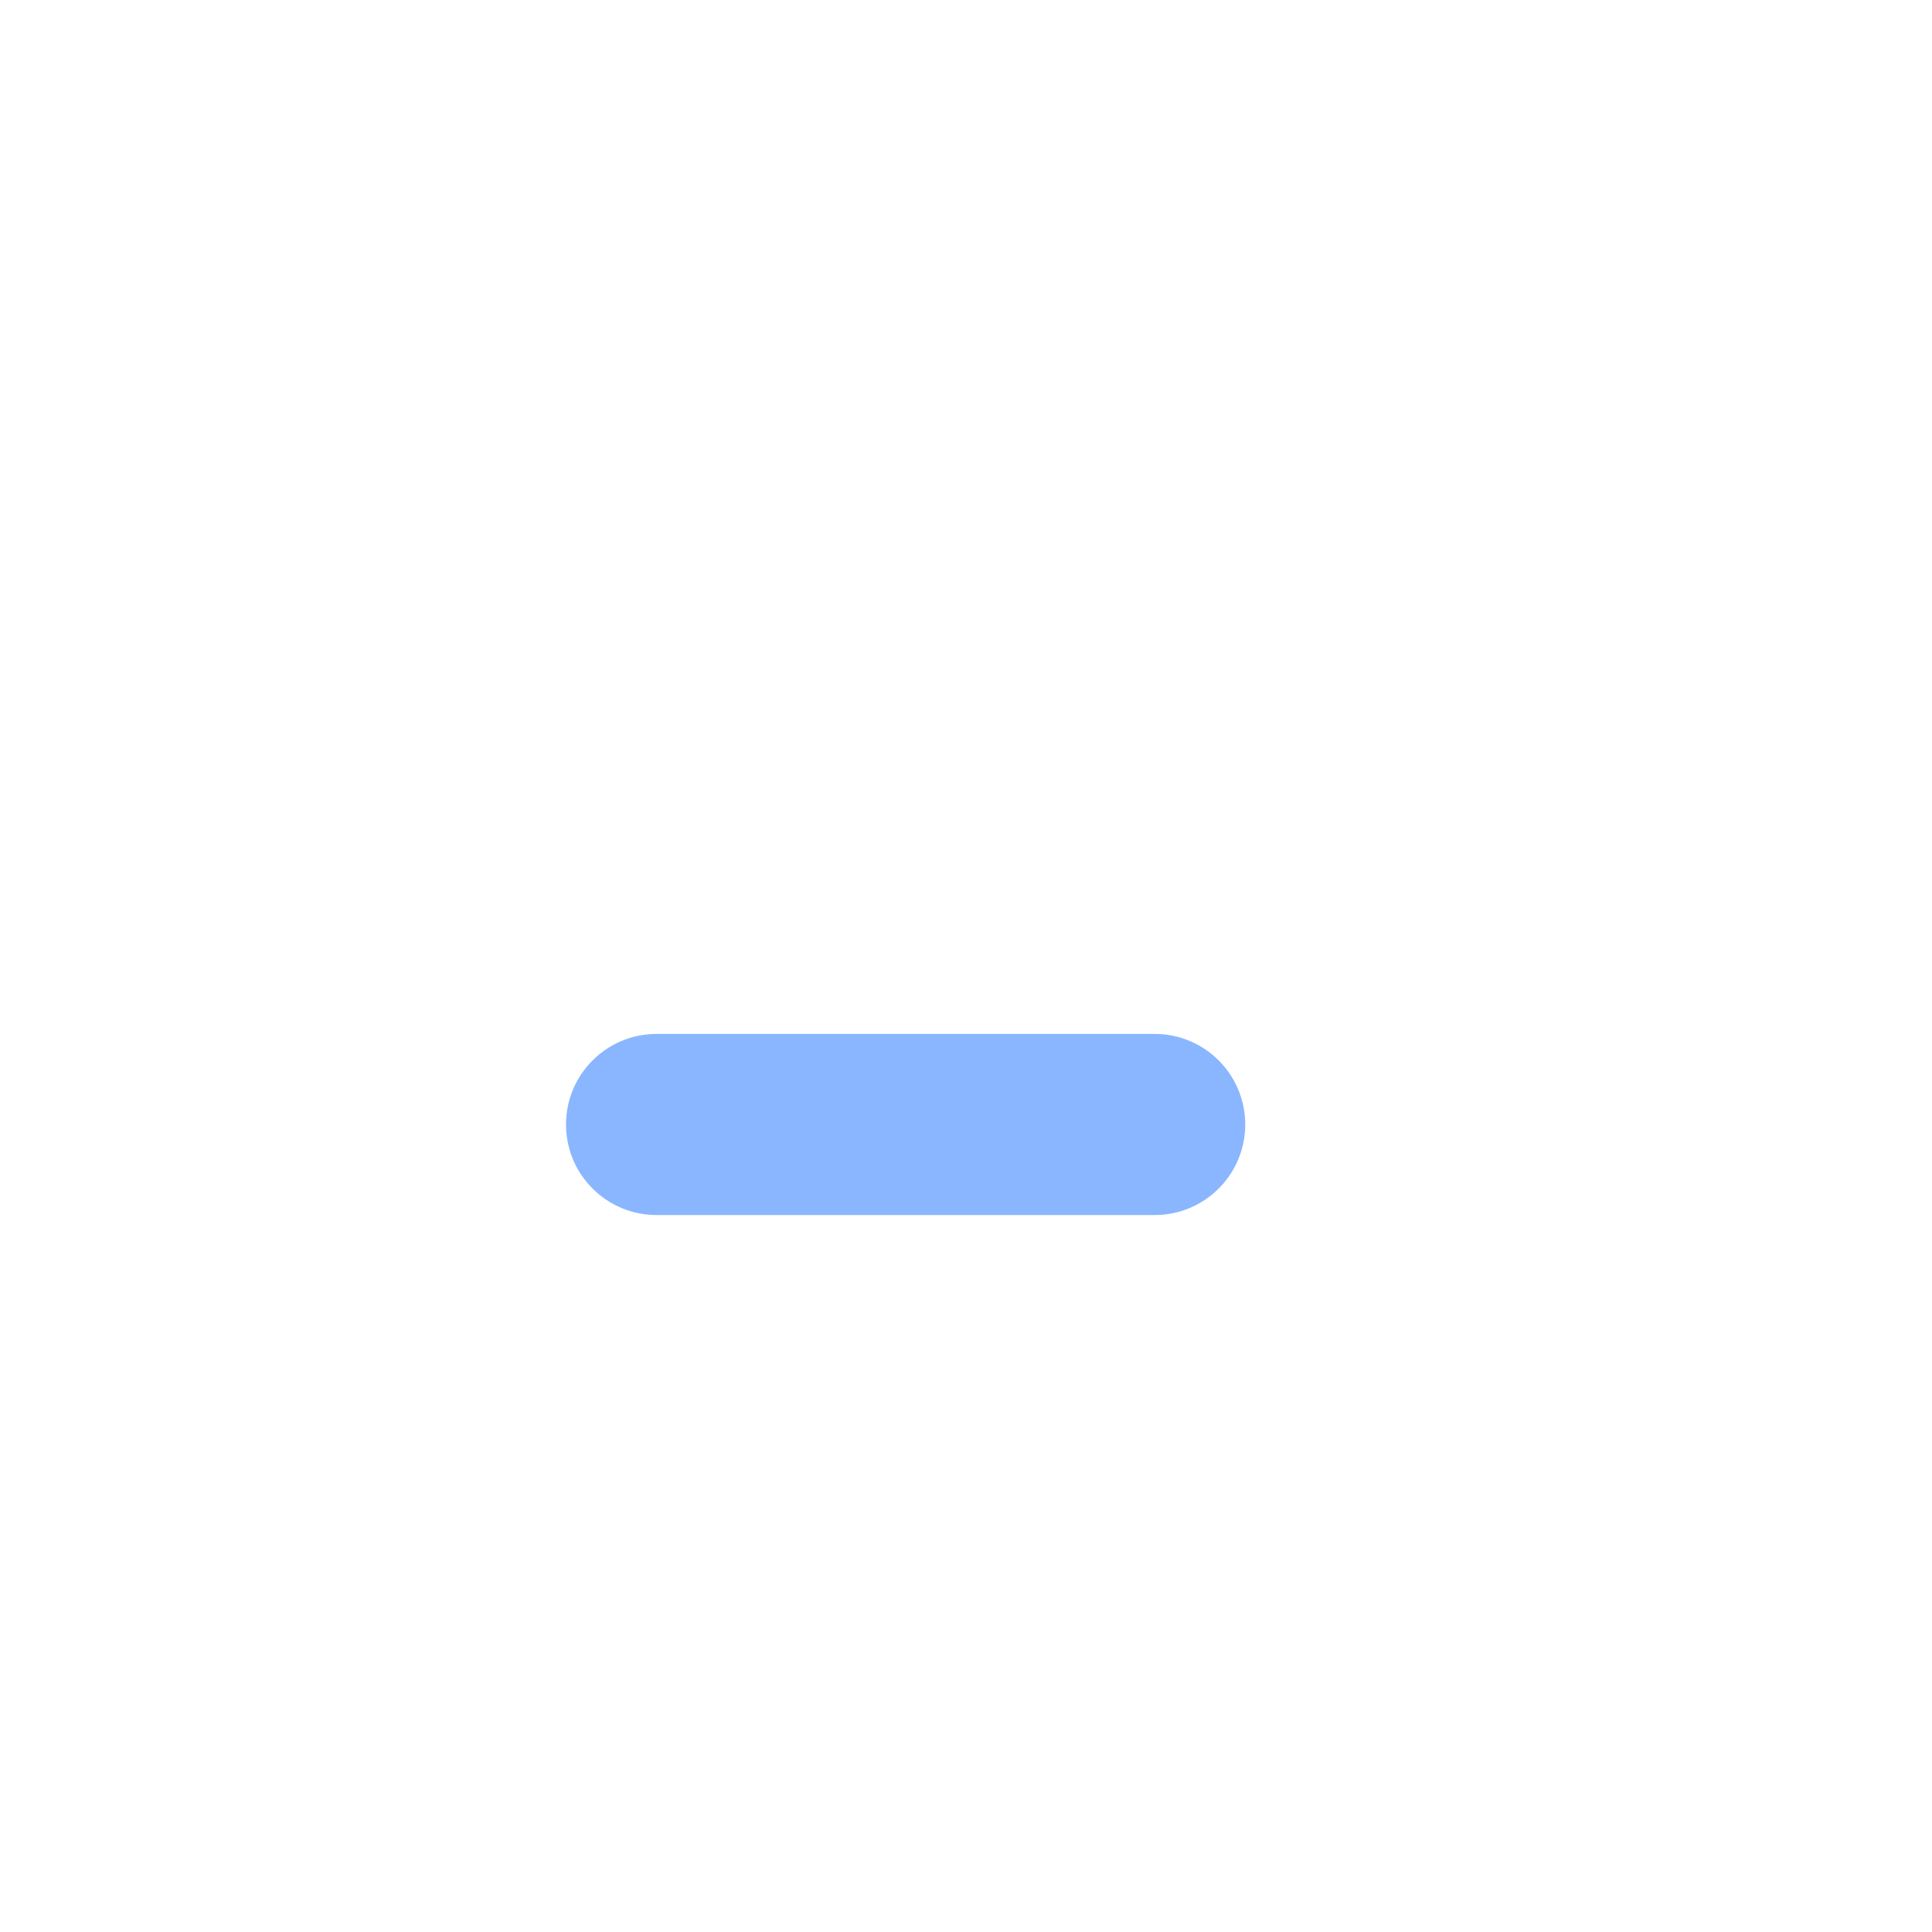
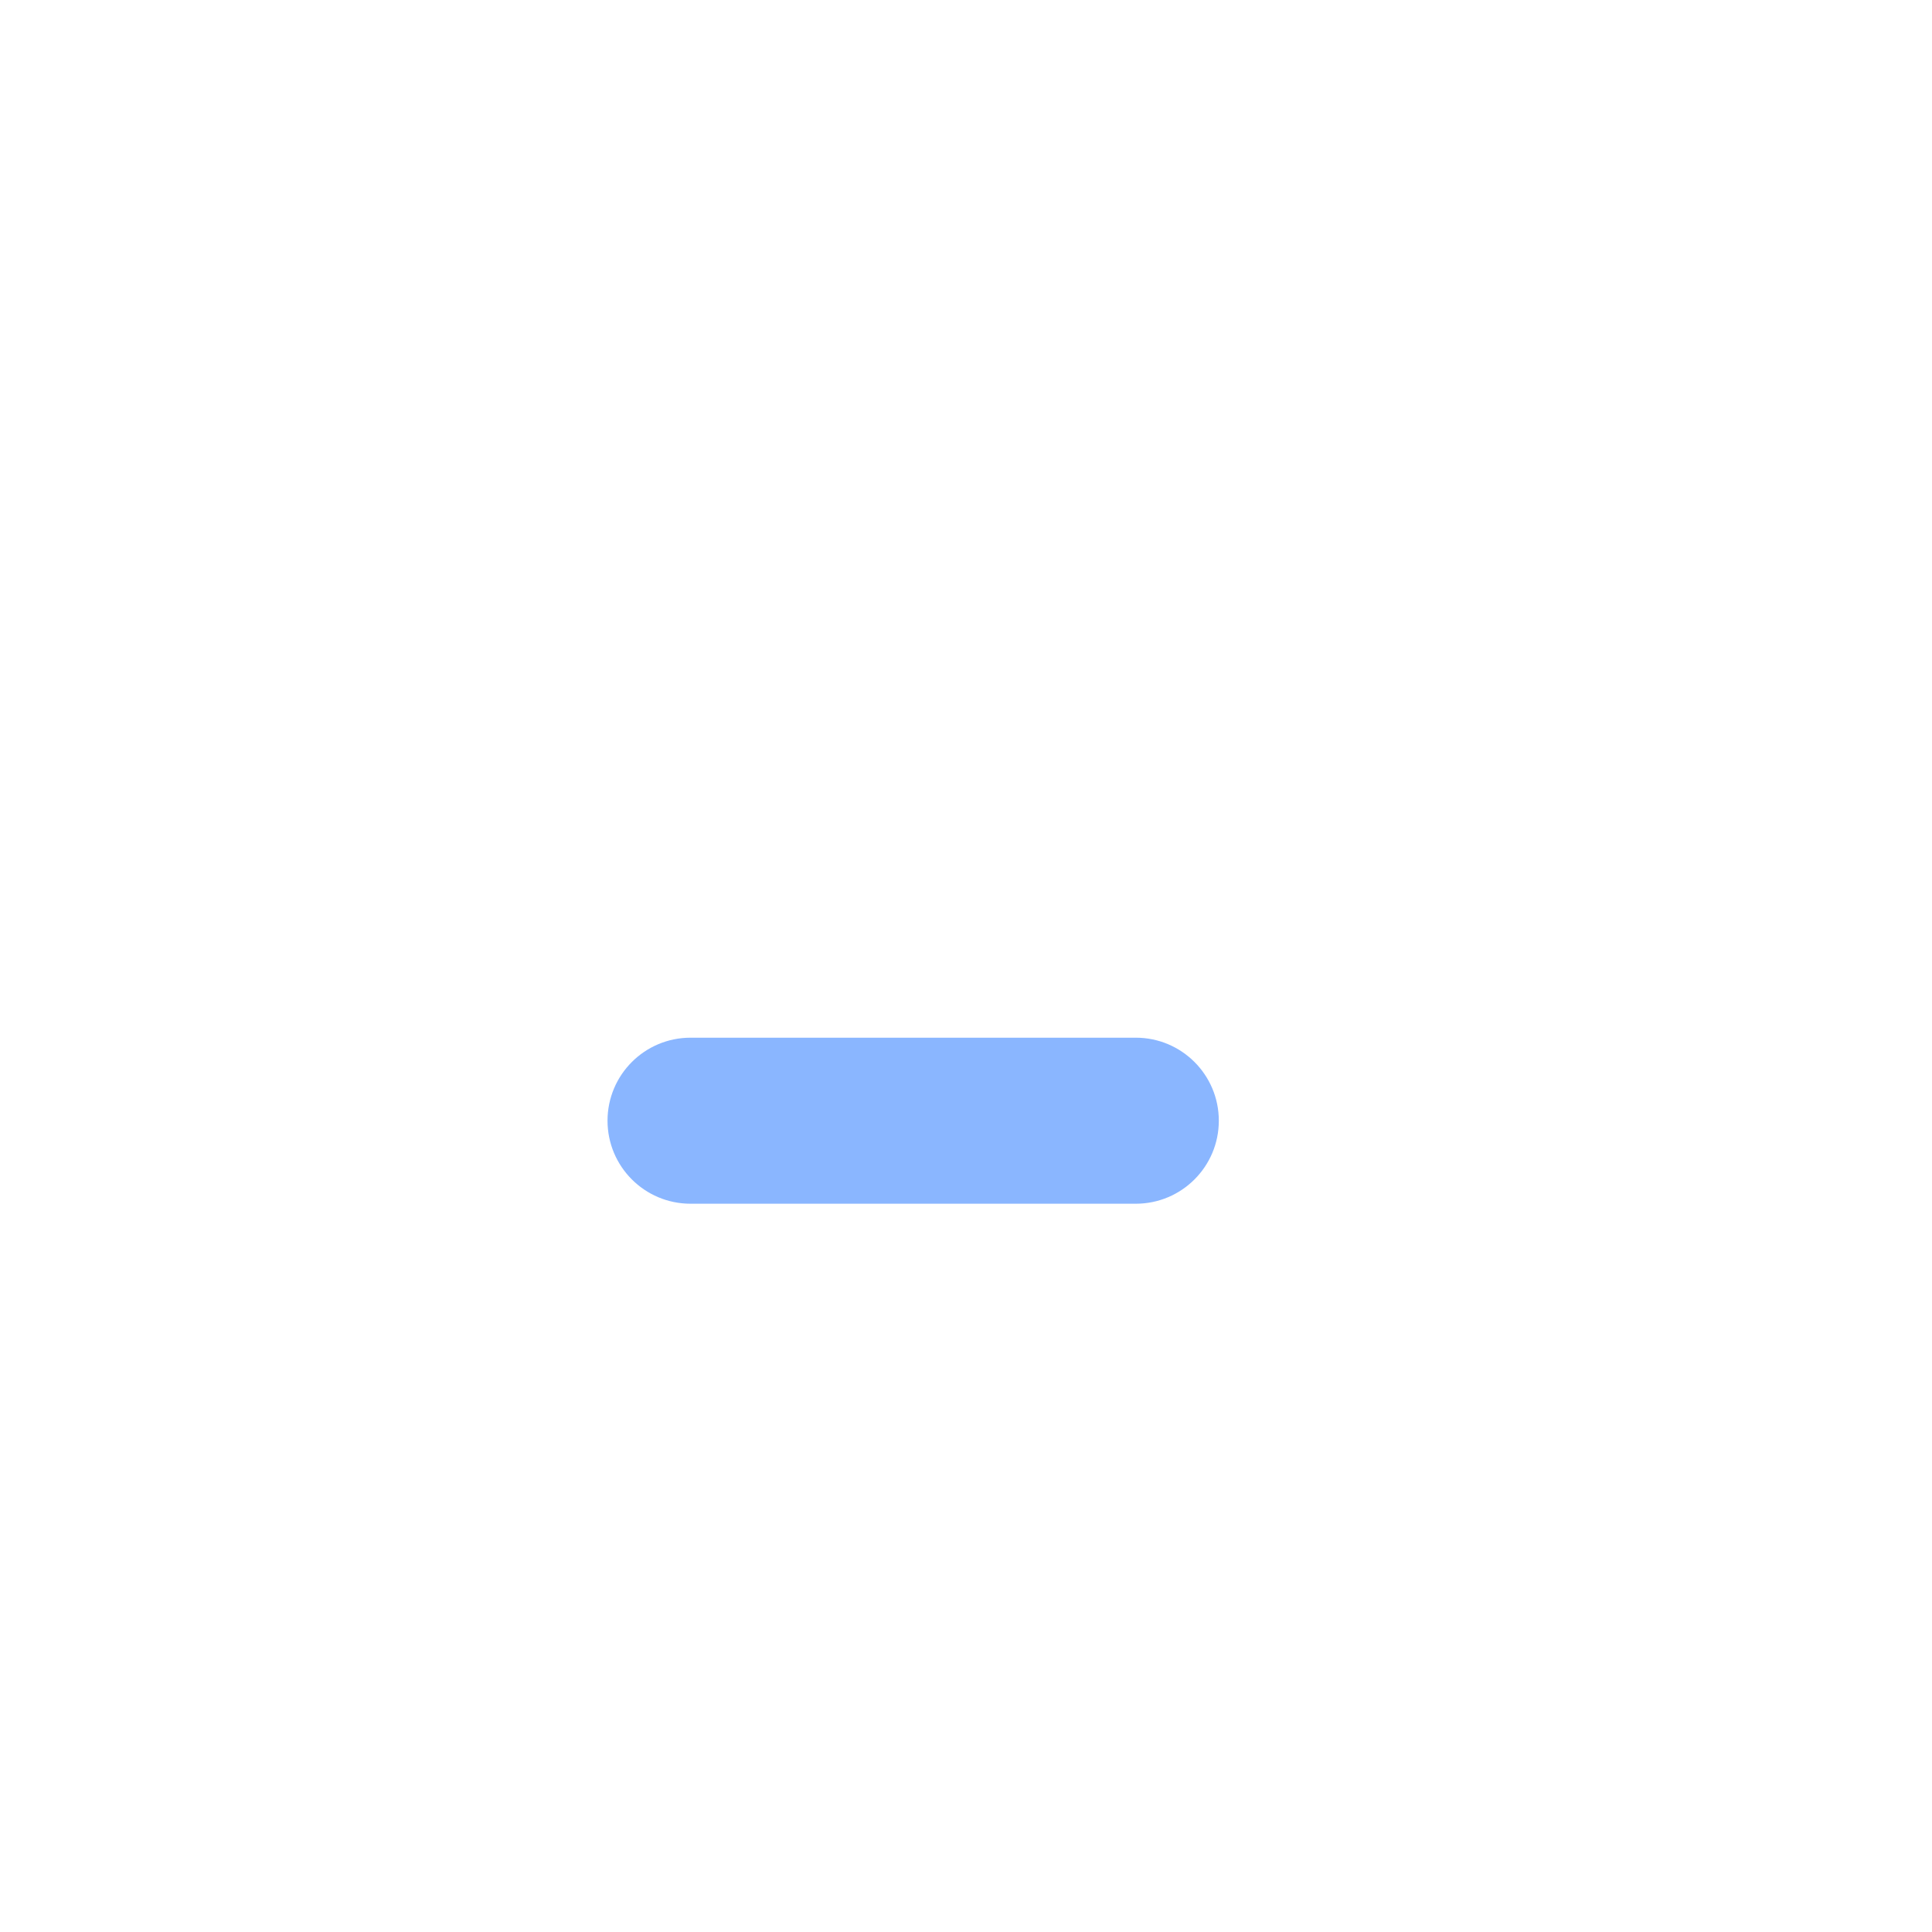
<svg xmlns="http://www.w3.org/2000/svg" viewBox="0 0 1024 1024" width="1024" height="1024">
-   <rect x="300" y="356" width="440" height="96" rx="48" fill="none" />
-   <rect x="300" y="548" width="360" height="96" rx="48" fill="#8ab6ff" />
-   <path d="M300 312 L364 228 L428 312 V752 a44 44 0 0 1 -44 44 H344 a44 44 0 0 1 -44 -44 Z" fill="none" />
+   <rect x="322" y="347" width="396" height="88" rx="44" fill="none" />
+   <rect x="322" y="550" width="324" height="88" rx="44" fill="#8ab6ff" />
+   <path d="M322 288 L380 212 L438 288 V772 a40 40 0 0 1 -40 40 H362 a40 40 0 0 1 -40 -40 Z" fill="none" />
</svg>
